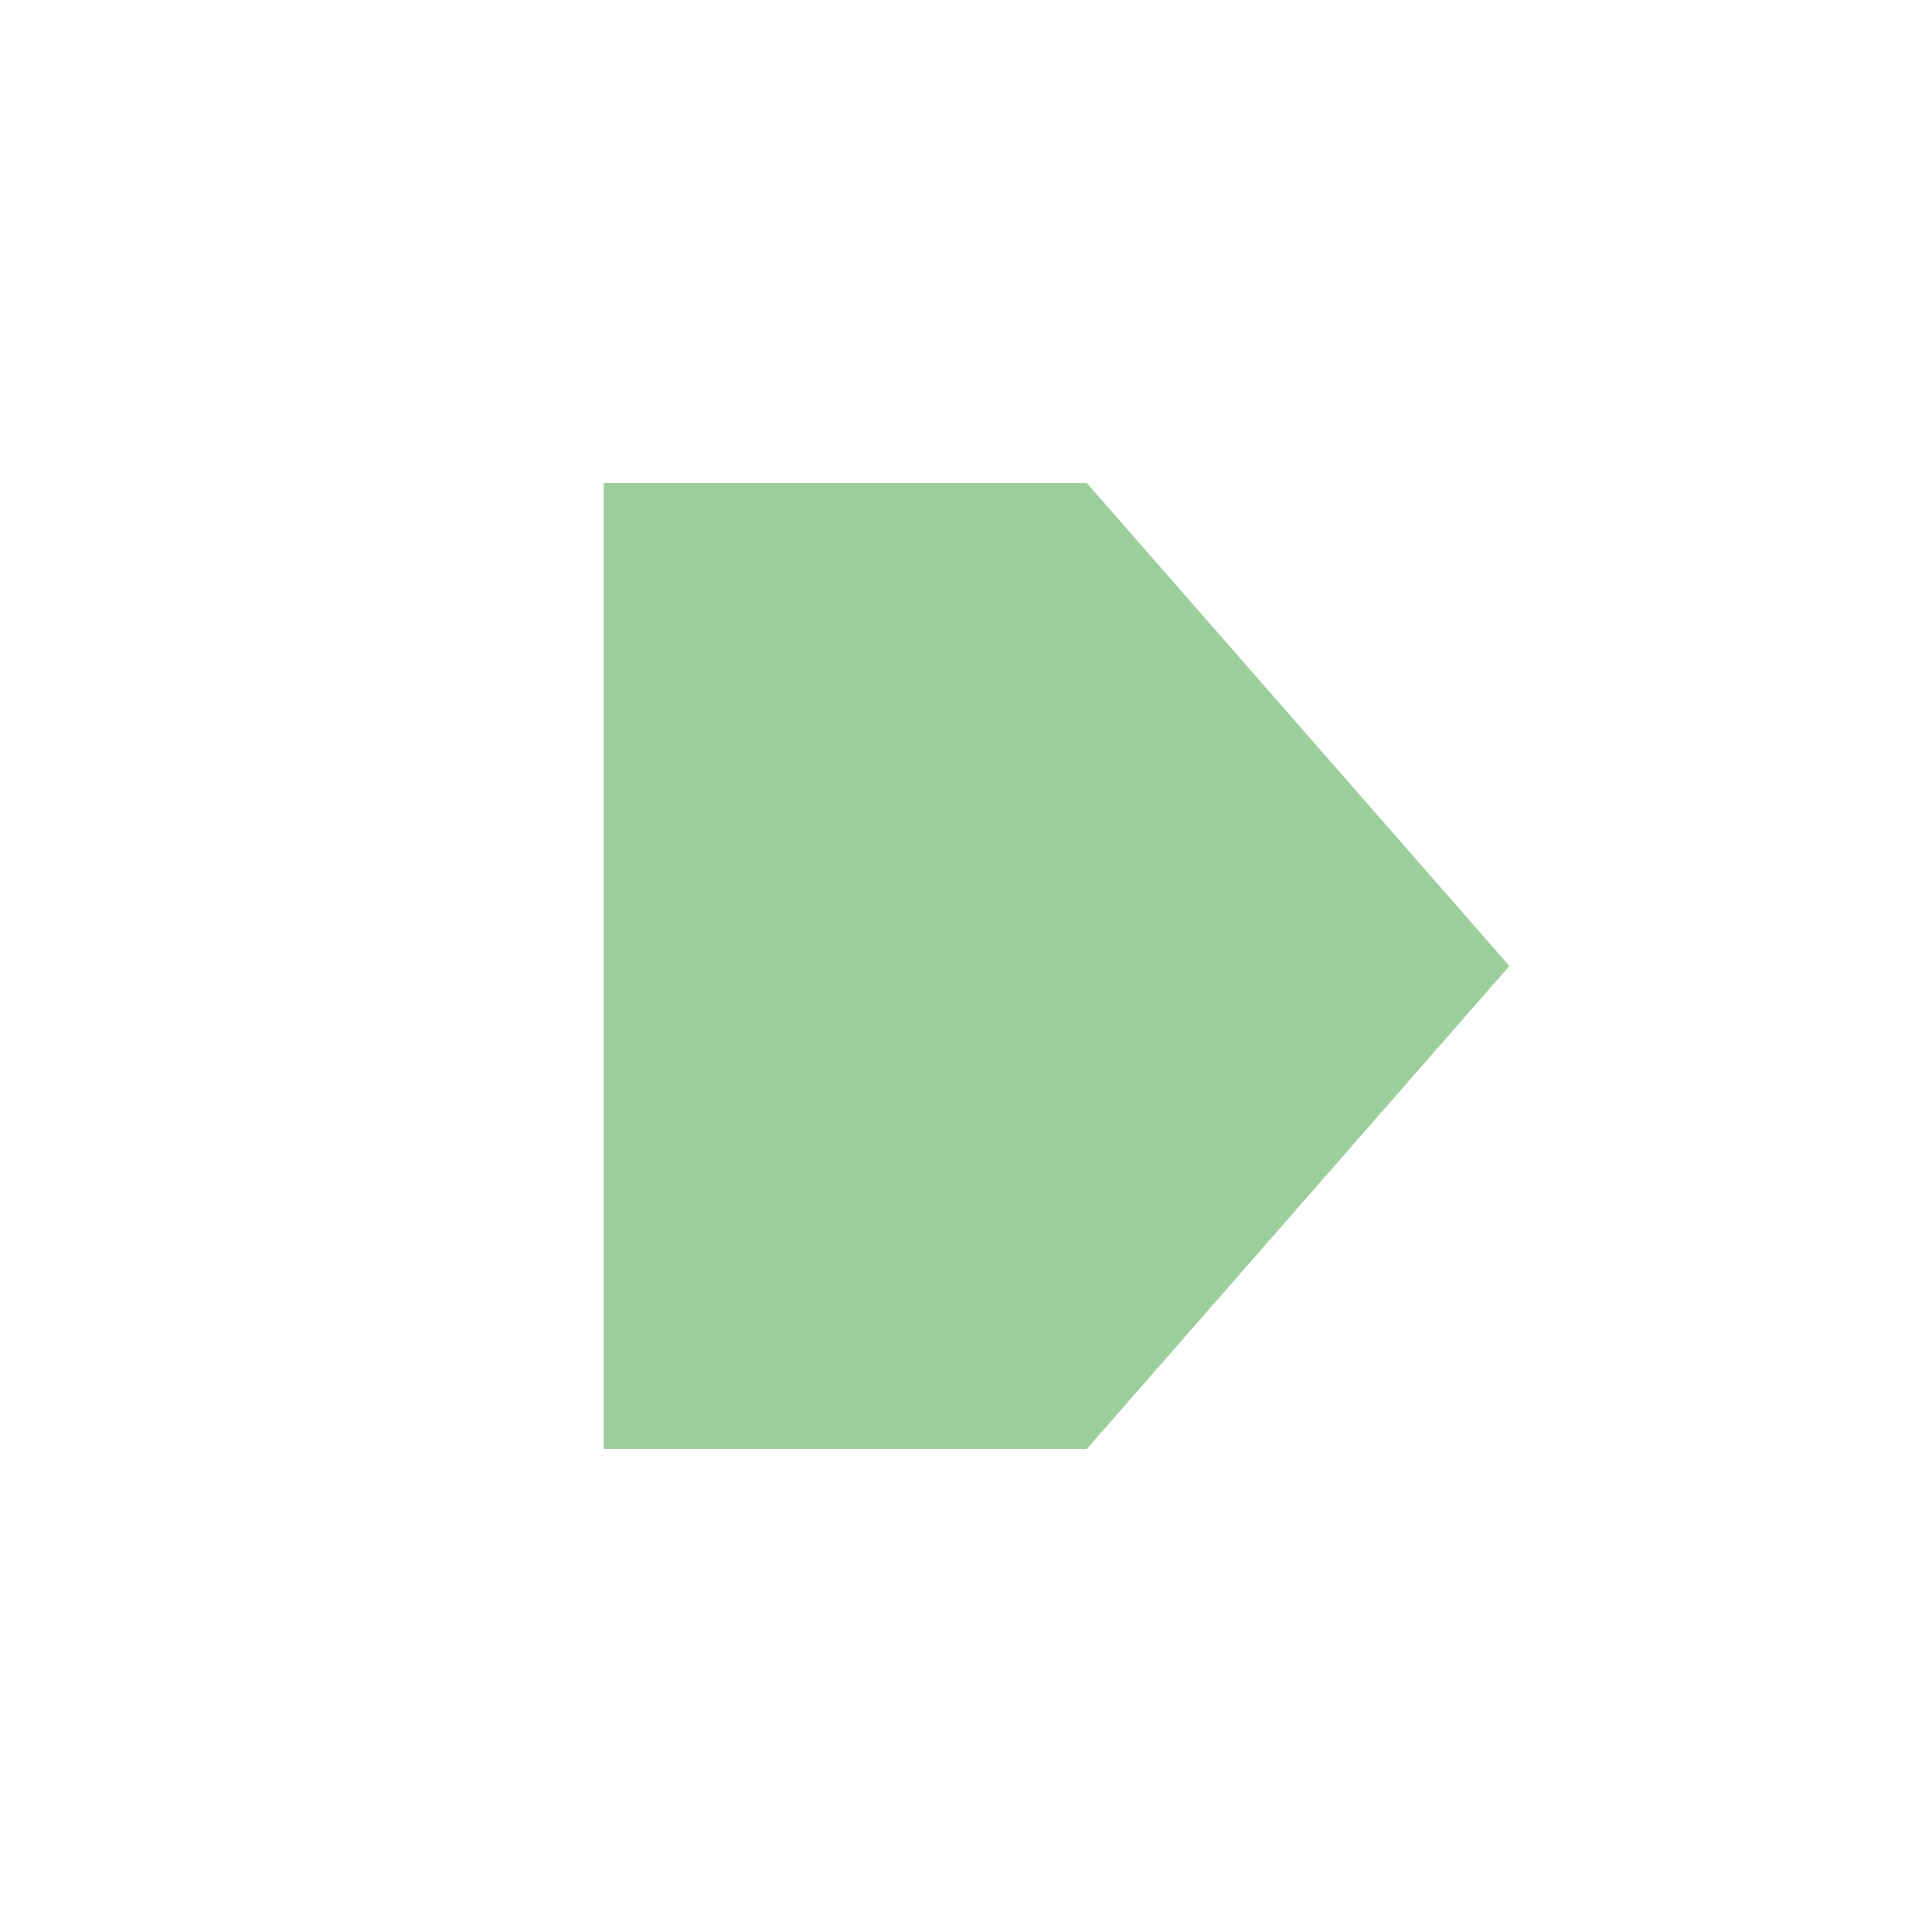
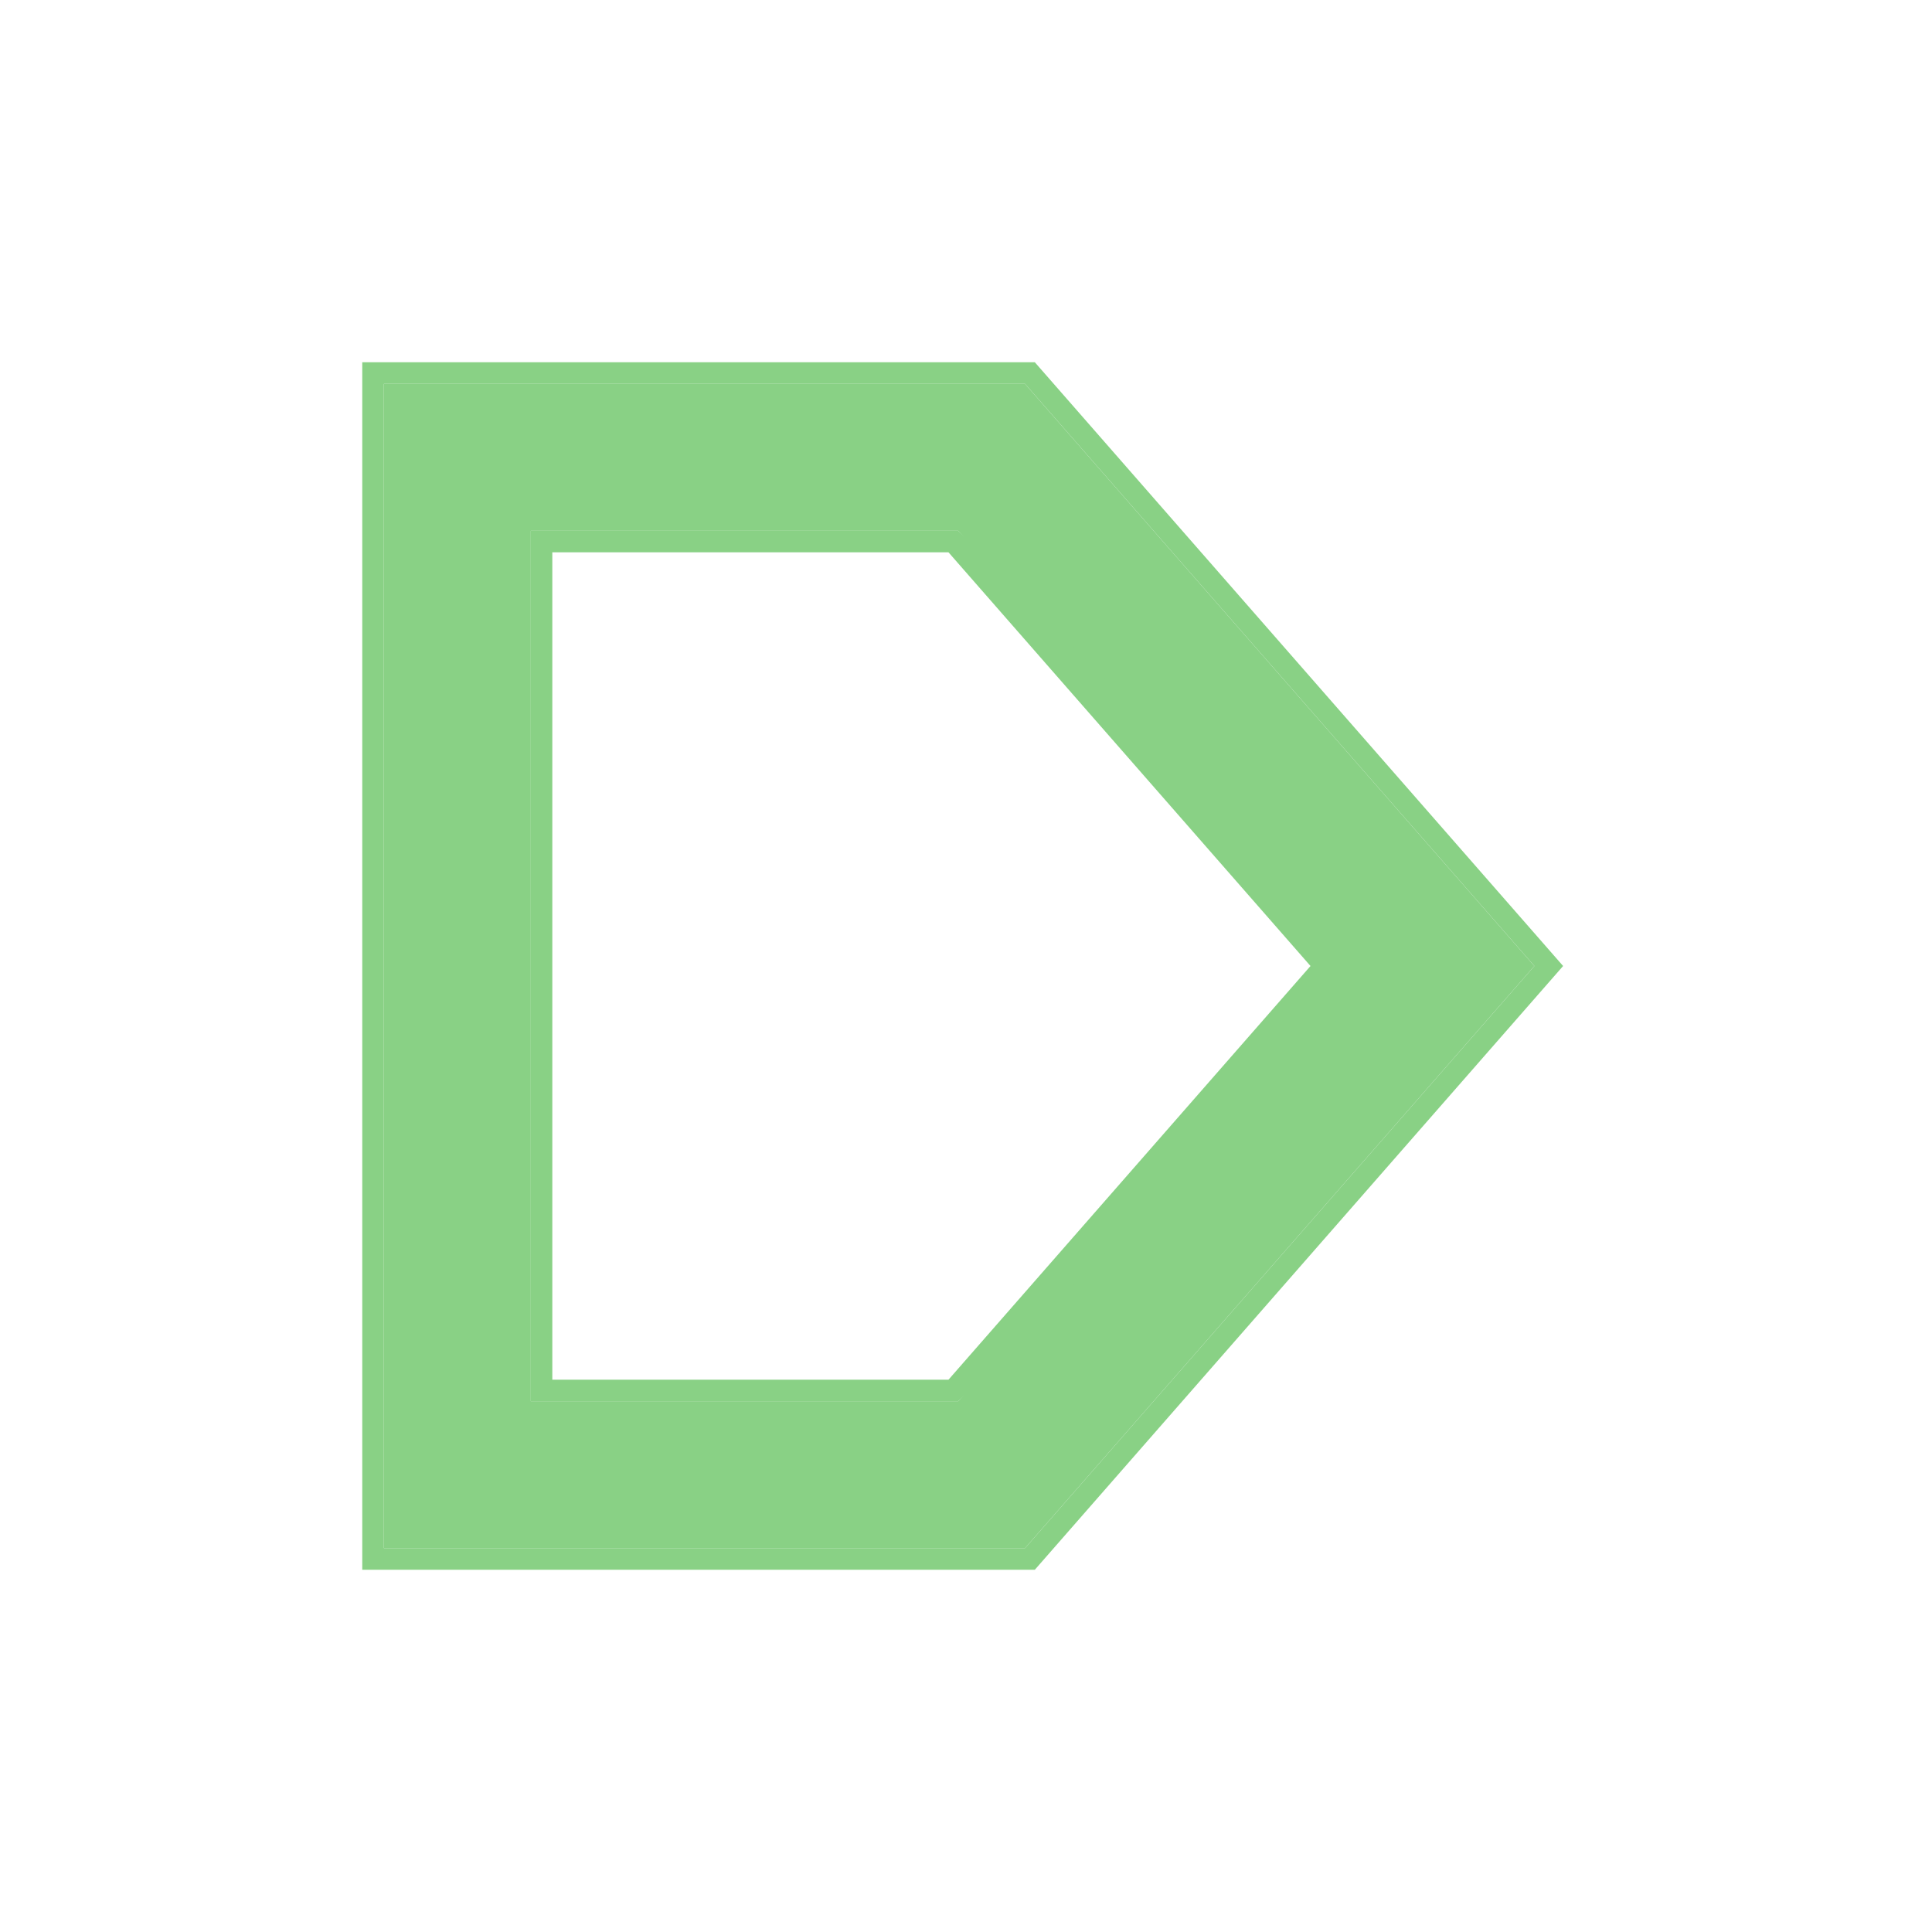
- <svg xmlns="http://www.w3.org/2000/svg" viewBox="0 0 16 16">
-   <defs>
-     <style>.icon-canvas-transparent,.icon-vs-out{fill:#f6f6f6;}.icon-canvas-transparent{opacity:0;}.cls-1{fill:#9cce9c;}</style>
-   </defs>
-   <g id="canvas">
-     <path class="icon-canvas-transparent" d="M16,0V16H0V0Z" />
-   </g>
-   <g id="outline" style="display: none;">
-     <path class="icon-vs-out" d="M13.829,8,9.454,13H4V3H9.454Z" />
-   </g>
-   <g id="iconBg">
-     <path class="cls-1" d="M12.5,8,9,12H5V4H9Z" />
-   </g>
+ <svg xmlns="http://www.w3.org/2000/svg" width="16" height="16" viewBox="0 0 16 16" fill="none">
+   <path fill-rule="evenodd" clip-rule="evenodd" d="M8.489 3.179L12.707 8L8.489 12.821H3.179V3.179H8.489ZM7.936 11.604L11.09 8L7.936 4.396H4.396V11.604H7.936Z" fill="#89D185" />
+   <path fill-rule="evenodd" clip-rule="evenodd" d="M12.945 8L8.57 13H3V3H8.57L12.945 8ZM8.489 3.179H3.179V12.821H8.489L12.707 8L8.489 3.179ZM10.853 8L7.855 11.426H4.574V4.574H7.855L10.853 8ZM7.936 4.396L11.516 8L7.936 11.604H4.396V4.396H7.936Z" fill="#89D185" />
</svg>
